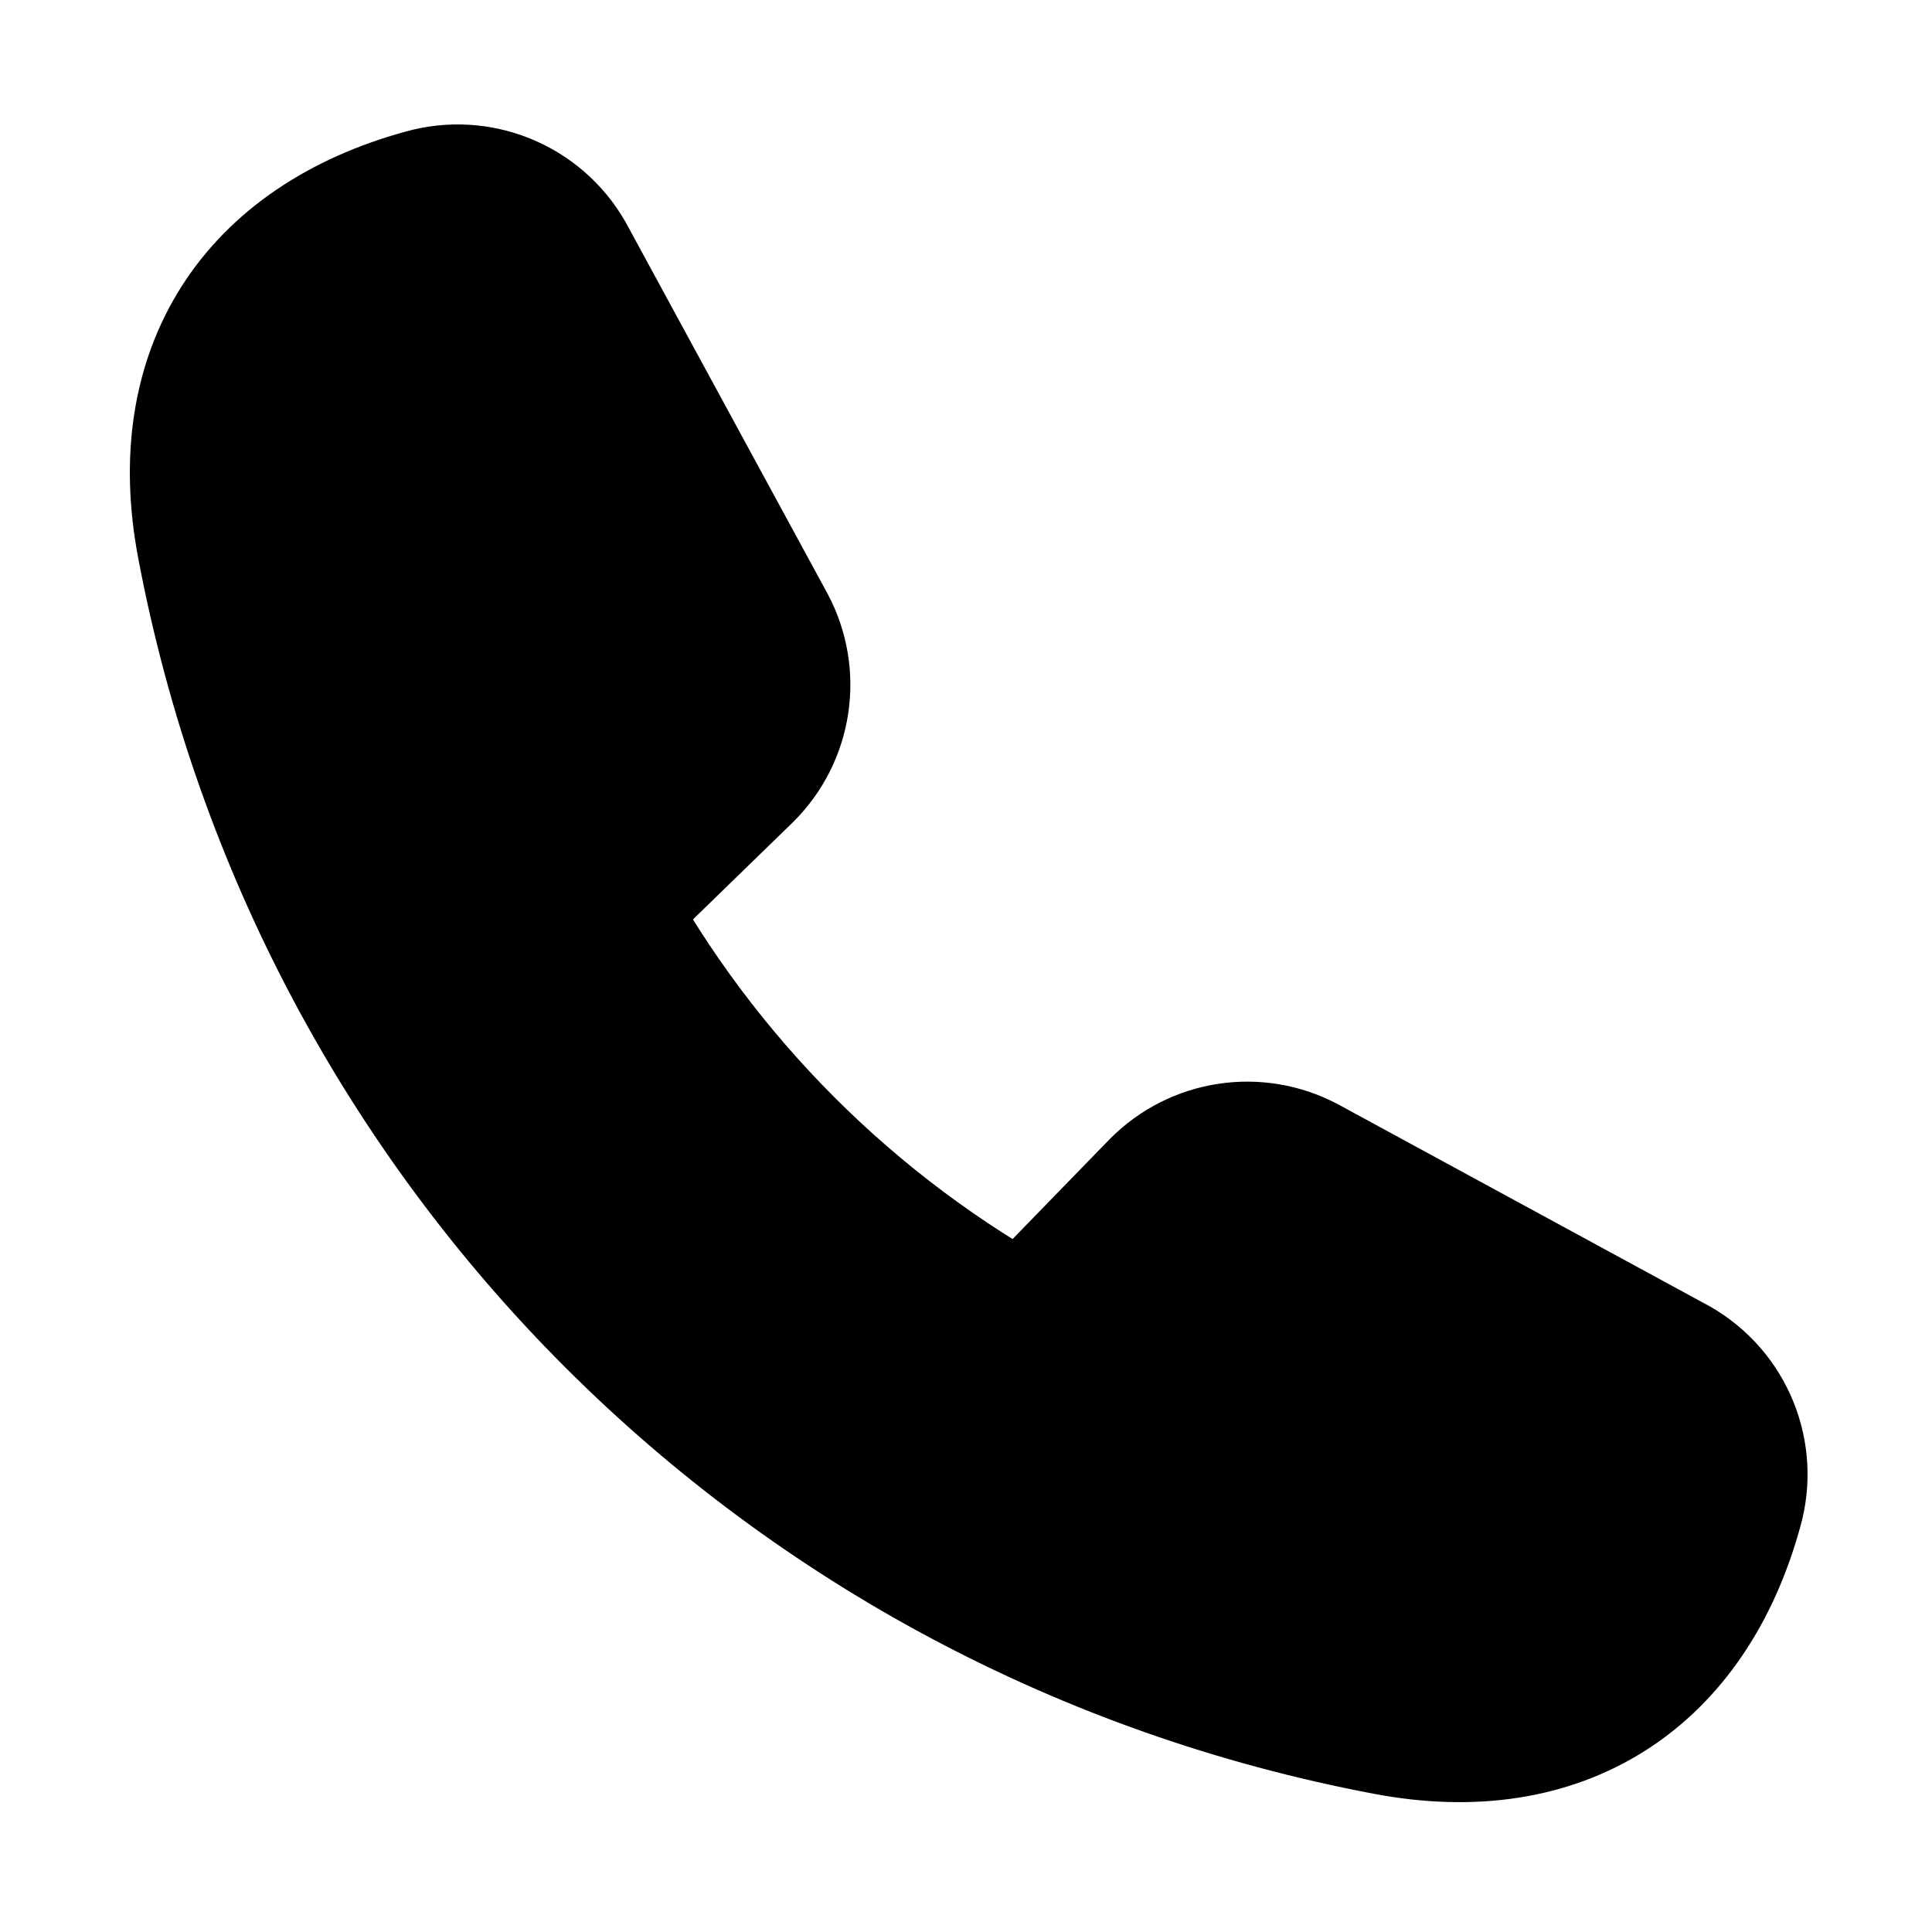
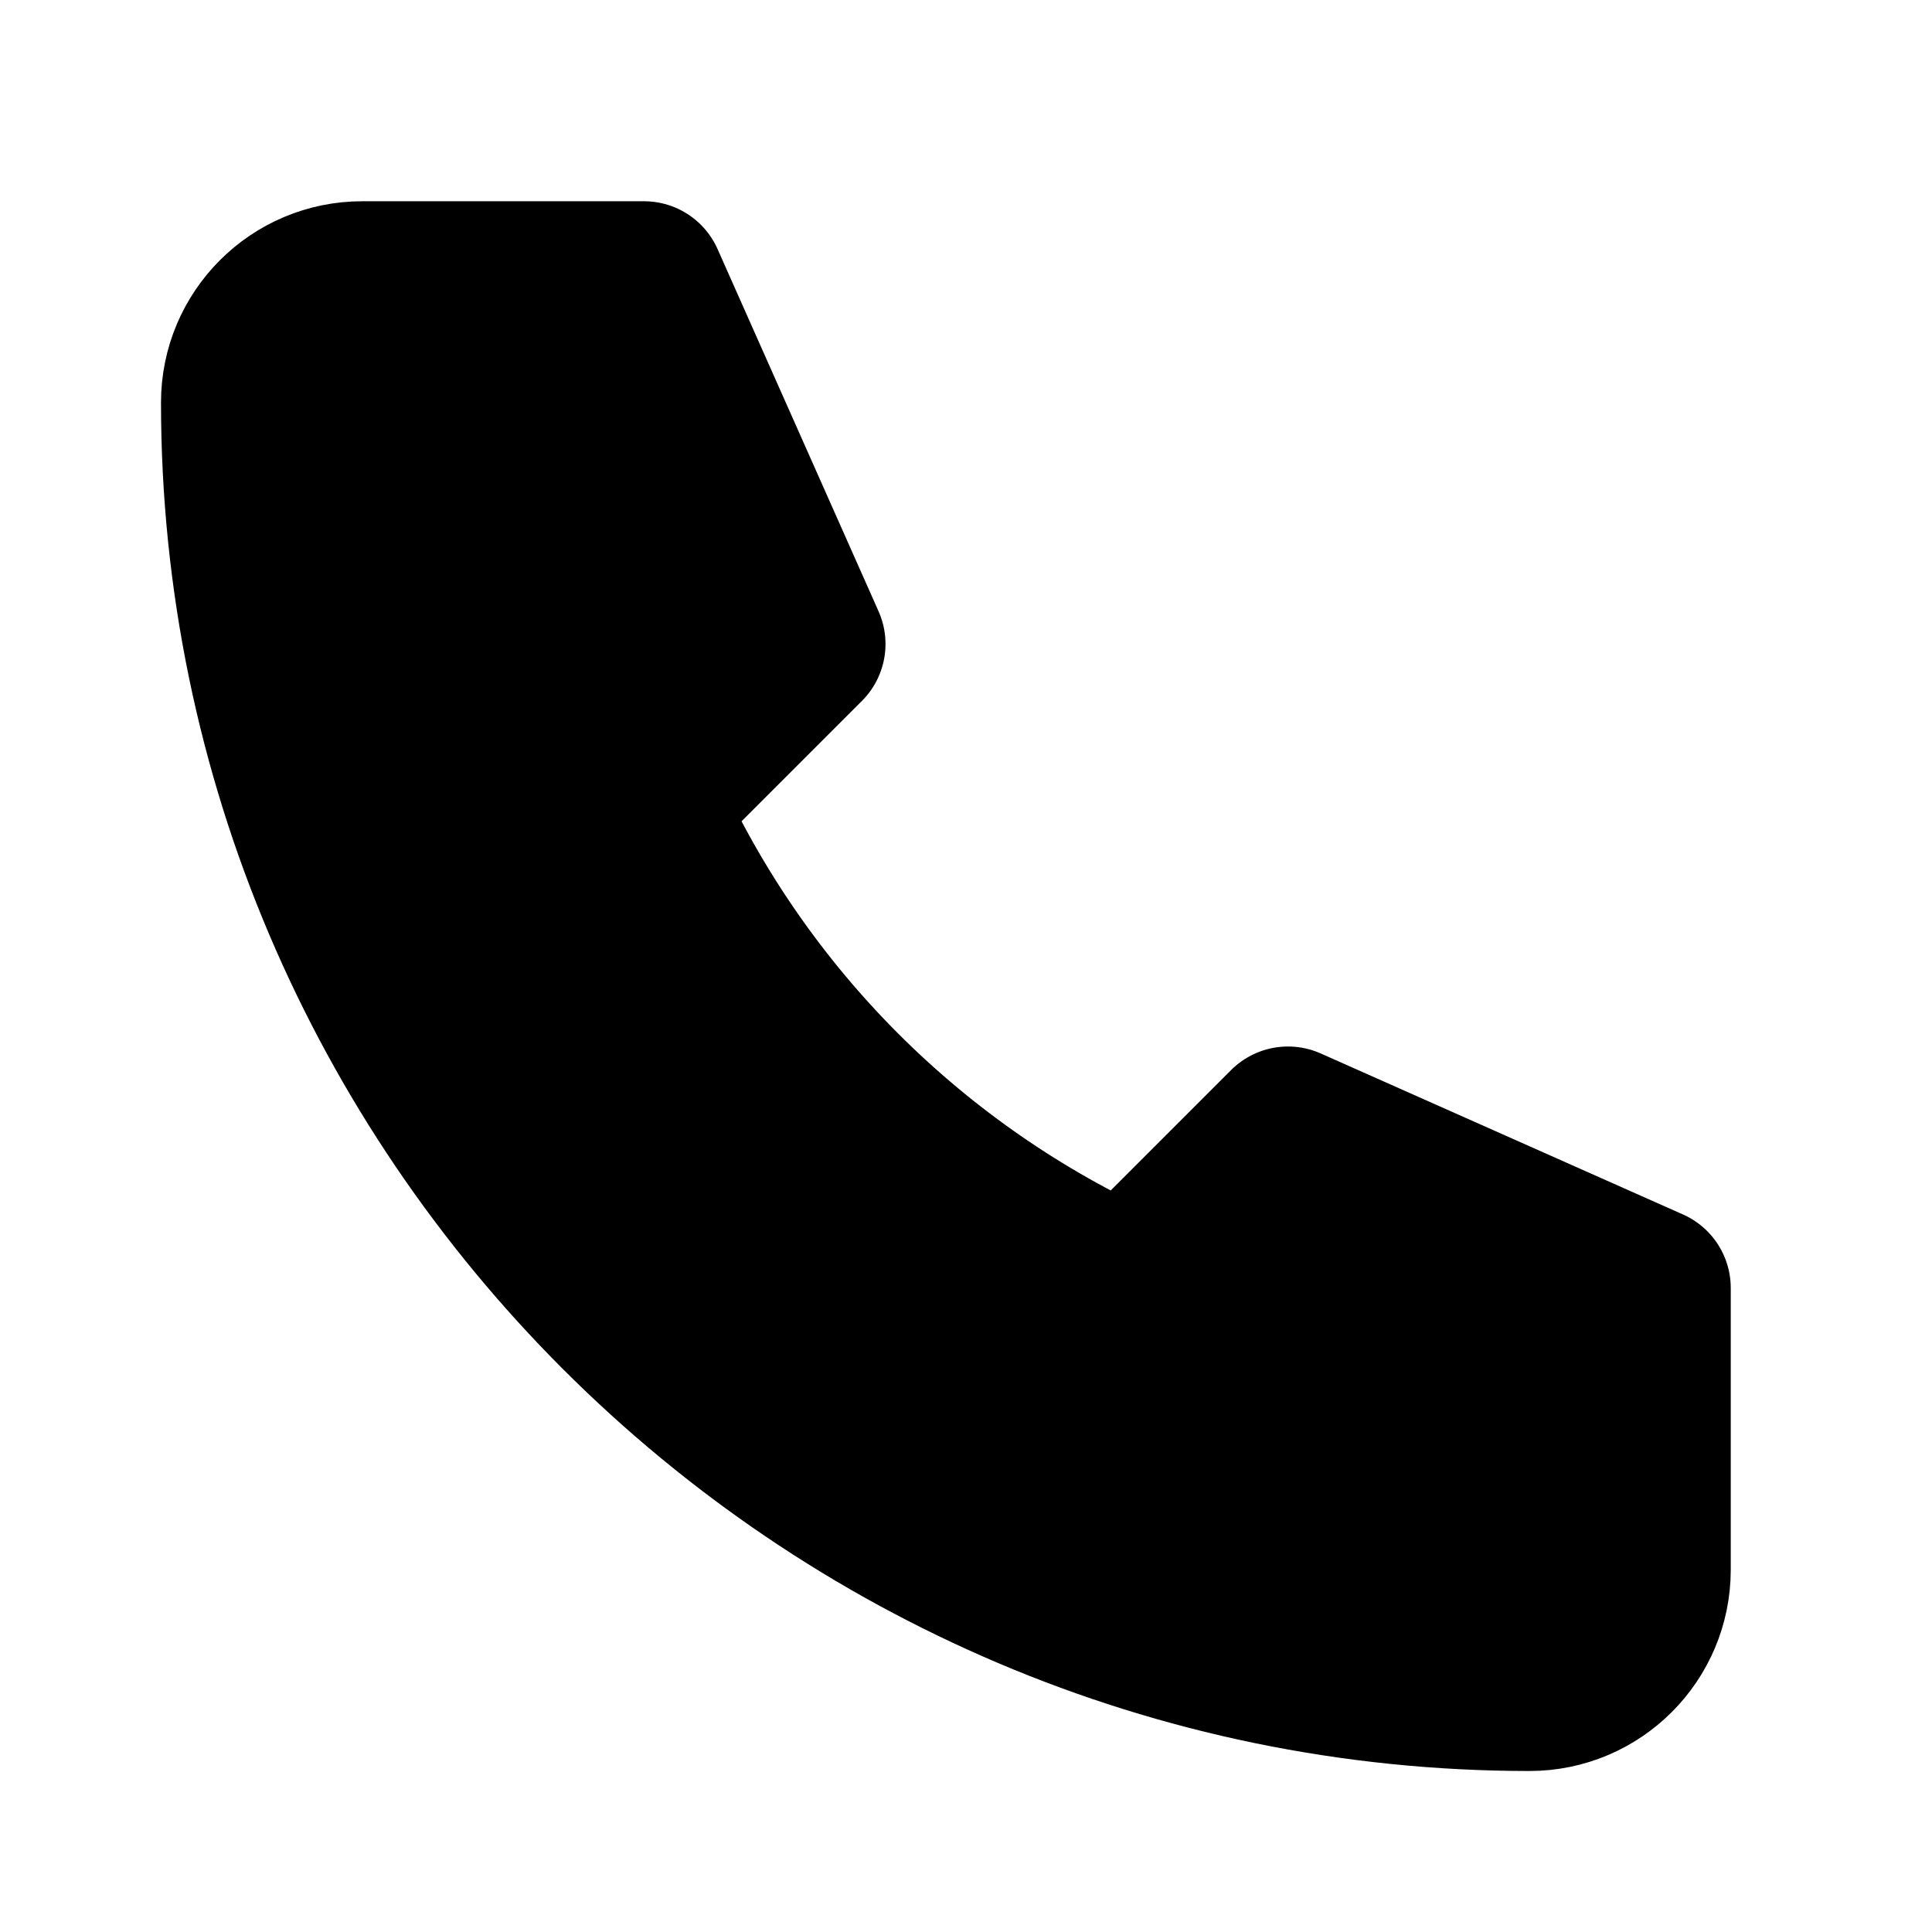
- <svg xmlns="http://www.w3.org/2000/svg" width="100%" height="100%" viewBox="0 0 24 24" fill="none" stroke="currentColor" stroke-width="2" stroke-linecap="round" stroke-linejoin="round" data-macro-icon="phone-fill" aria-hidden="true" focusable="false">
-   <path fill="currentColor" d="m6.9 3.25 2.5 4.6a1.4 1.4 0 0 1-.25 1.65l-1.8 1.75a13.5 13.5 0 0 0 5.4 5.4l1.75-1.8a1.4 1.4 0 0 1 1.65-.25l4.6 2.5a1.4 1.4 0 0 1 .65 1.6c-.55 2-2.05 3-4.15 2.6C9.85 19.9 4.1 14.15 2.7 6.75 2.3 4.65 3.3 3.15 5.3 2.6a1.4 1.4 0 0 1 1.6.65Z" />
+ <svg xmlns="http://www.w3.org/2000/svg" width="100%" height="100%" viewBox="0 0 24 24" fill="none" stroke="currentColor" stroke-width="2" stroke-linecap="round" stroke-linejoin="round" aria-hidden="true" focusable="false" data-macro-icon="phone-fill">
+   <path fill="currentColor" d="M8 3.5H4.5A1.5 1.5 0 0 0 3 5c0 8.8 7.2 16 16 16a1.5 1.5 0 0 0 1.5-1.5V16l-4.5-2-2 2a12 12 0 0 1-6-6l2-2Z" />
</svg>
